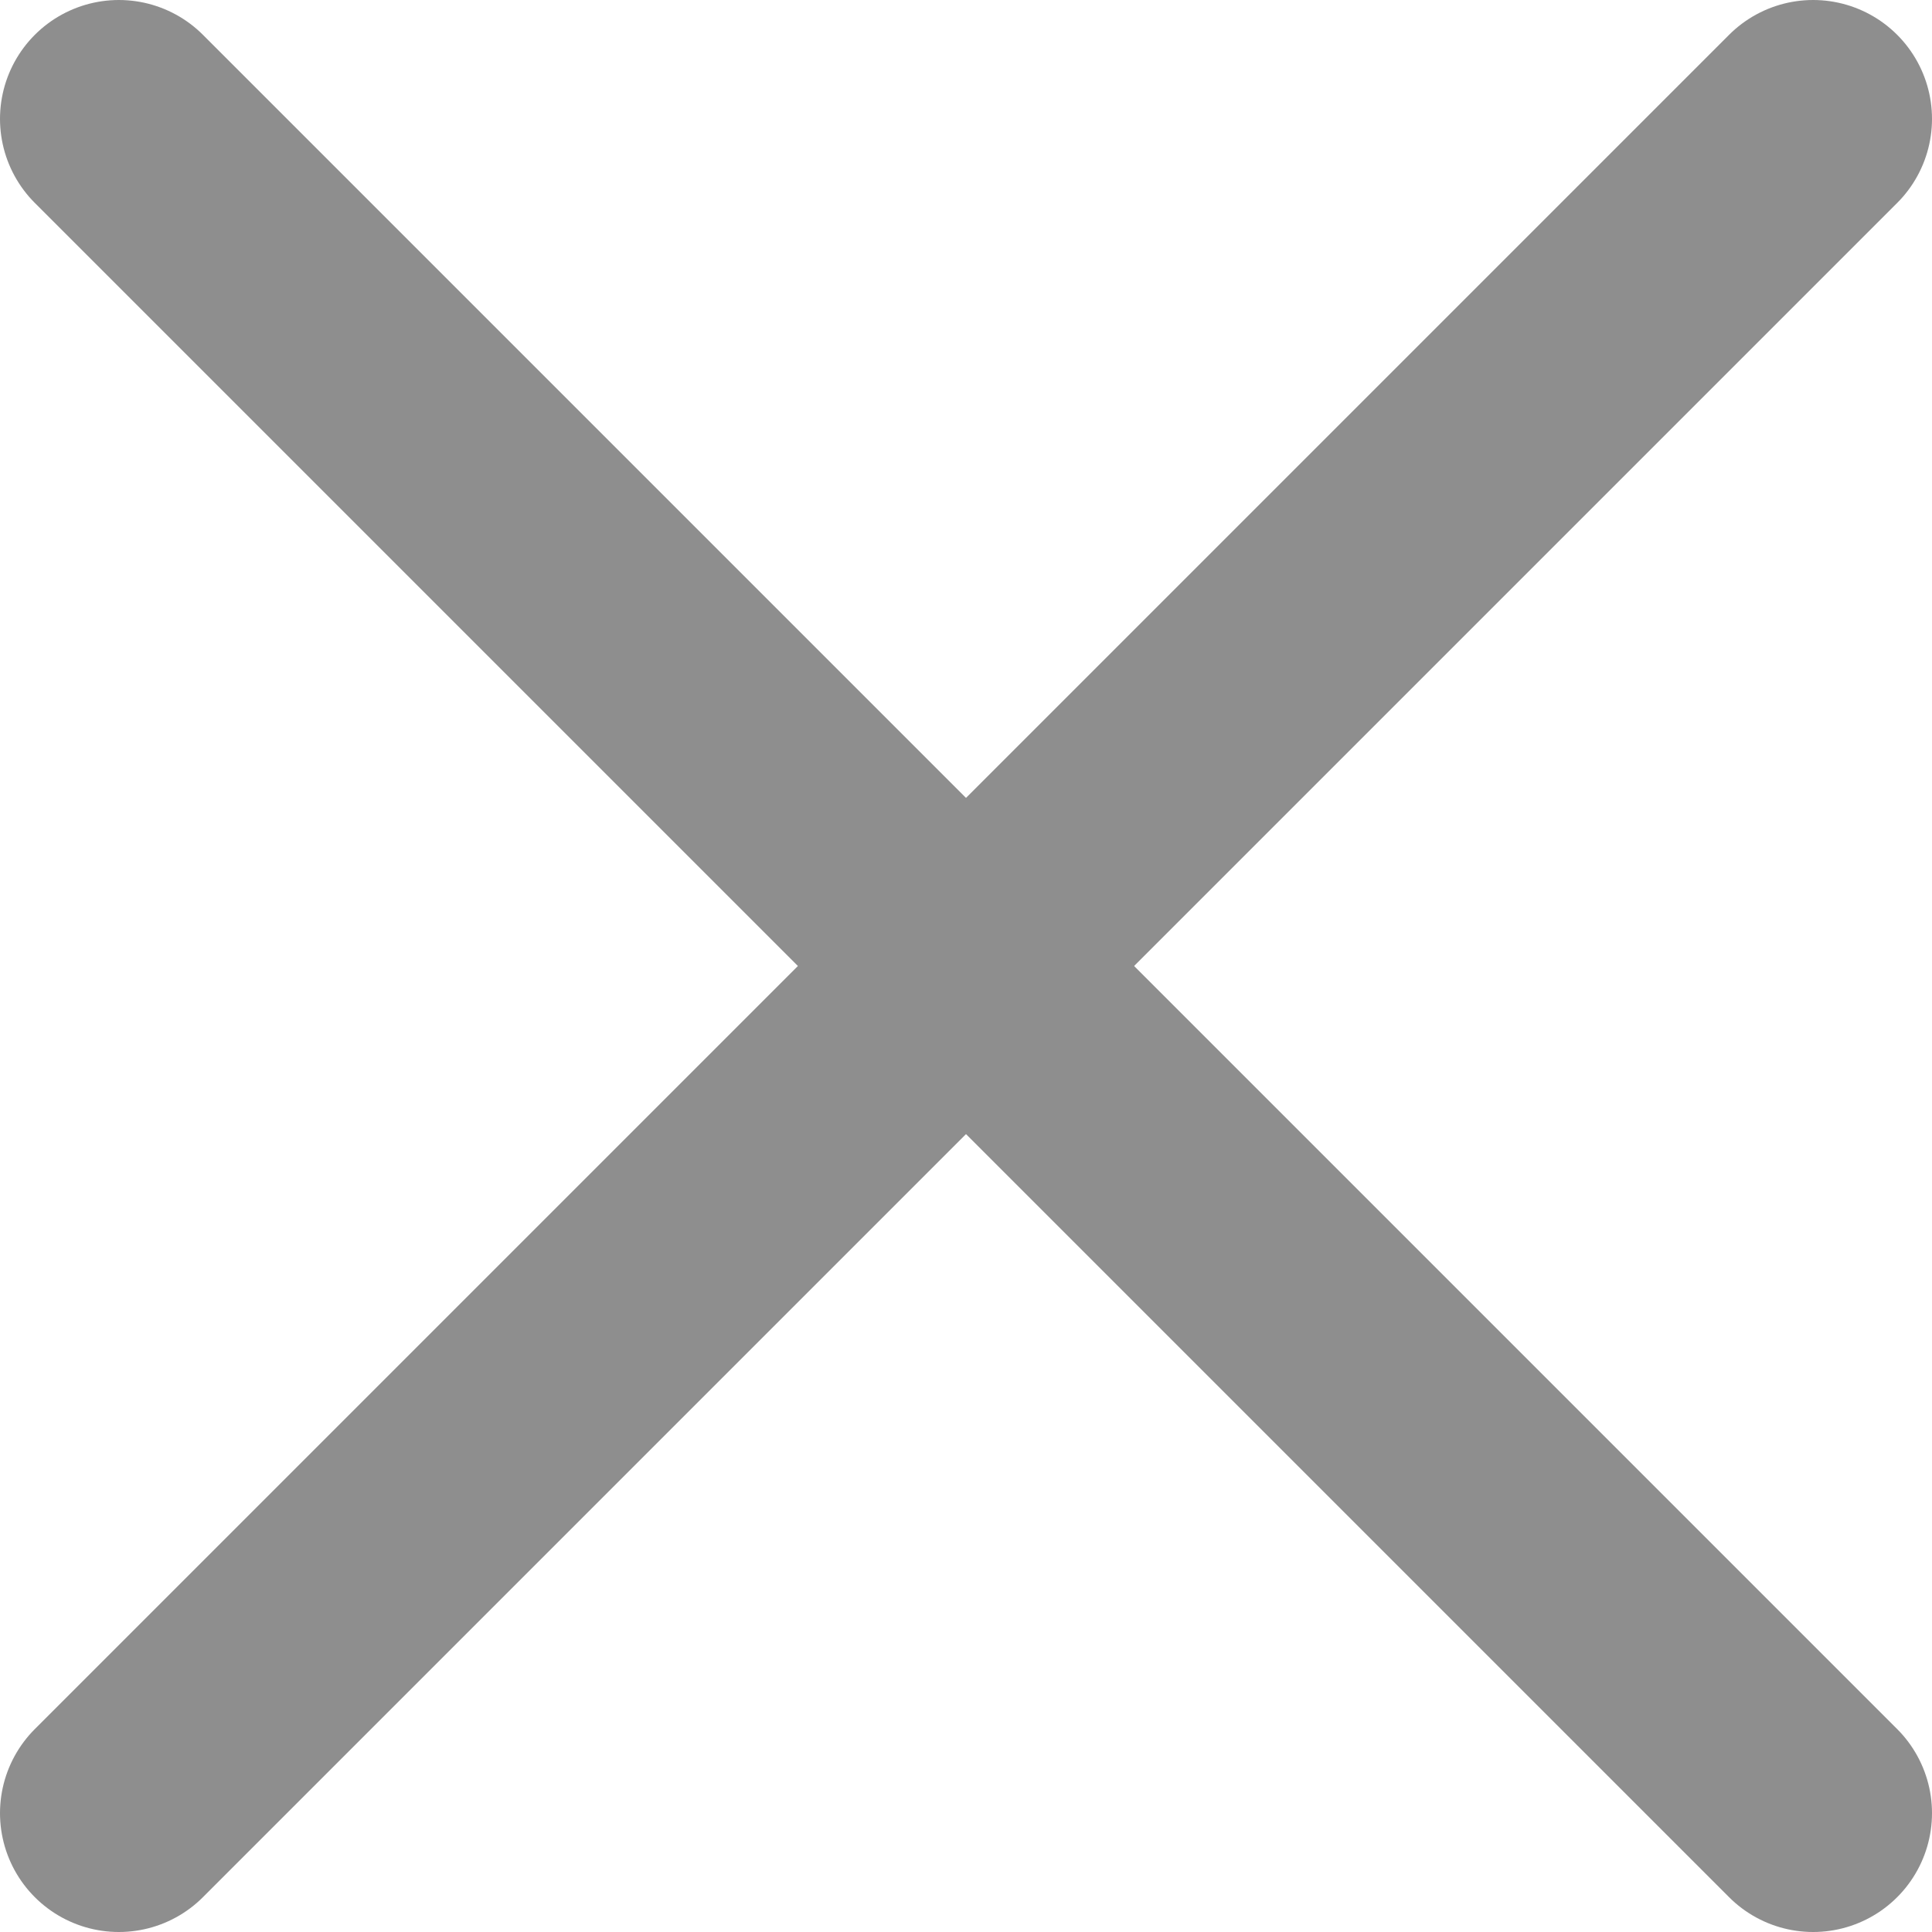
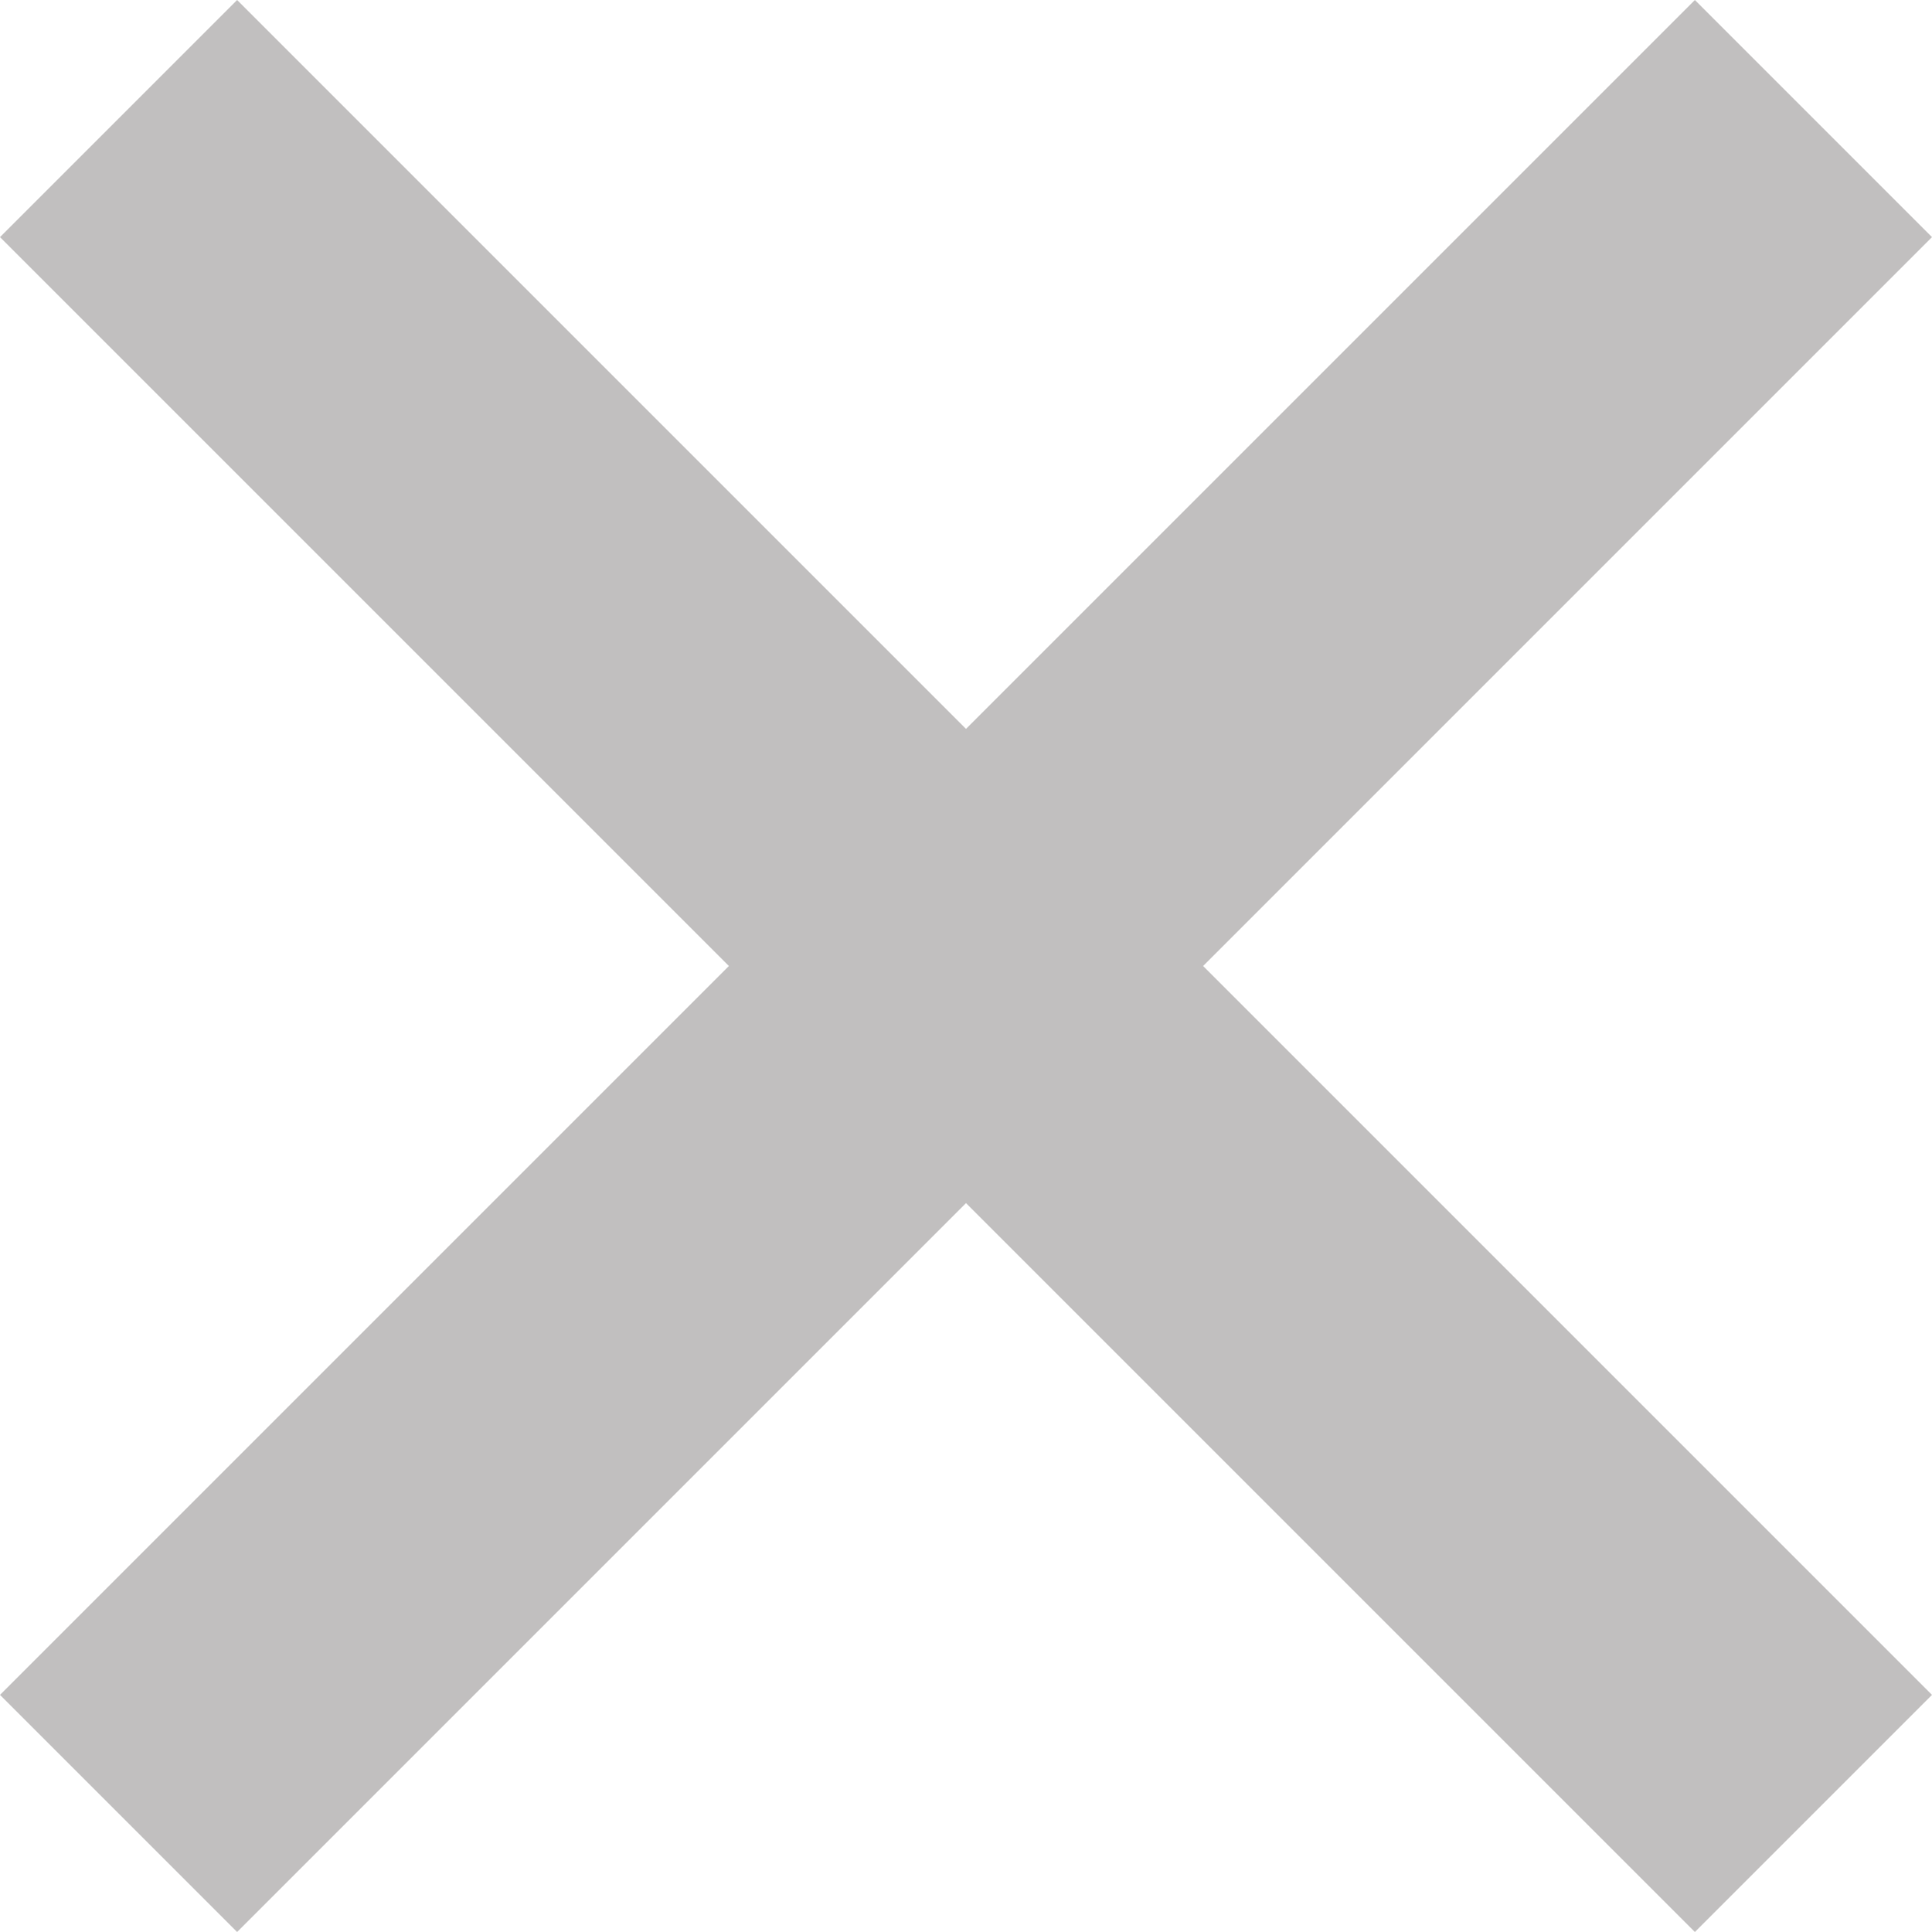
- <svg xmlns="http://www.w3.org/2000/svg" viewBox="0 0 113.77 113.77">
-   <g id="Layer_2" data-name="Layer 2">
-     <g id="Layer_1-2" data-name="Layer 1">
-       <line x1="7" y1="7" x2="106.77" y2="106.77" style="fill:none;stroke:#8e8e8e;stroke-linecap:round;stroke-miterlimit:10;stroke-width:14px" />
-       <line x1="106.77" y1="7" x2="7" y2="106.77" style="fill:none;stroke:#8e8e8e;stroke-linecap:round;stroke-miterlimit:10;stroke-width:14px" />
-     </g>
-   </g>
+ <svg xmlns="http://www.w3.org/2000/svg" width="15" height="15">
+   <path d="M7.5 5.659L13.159 0 15 1.841 9.341 7.5 15 13.159 13.159 15 7.5 9.341 1.841 15 0 13.159 5.659 7.5 0 1.841 1.841 0 7.5 5.659z" fill="#C1BFBF" fill-rule="nonzero" />
</svg>
